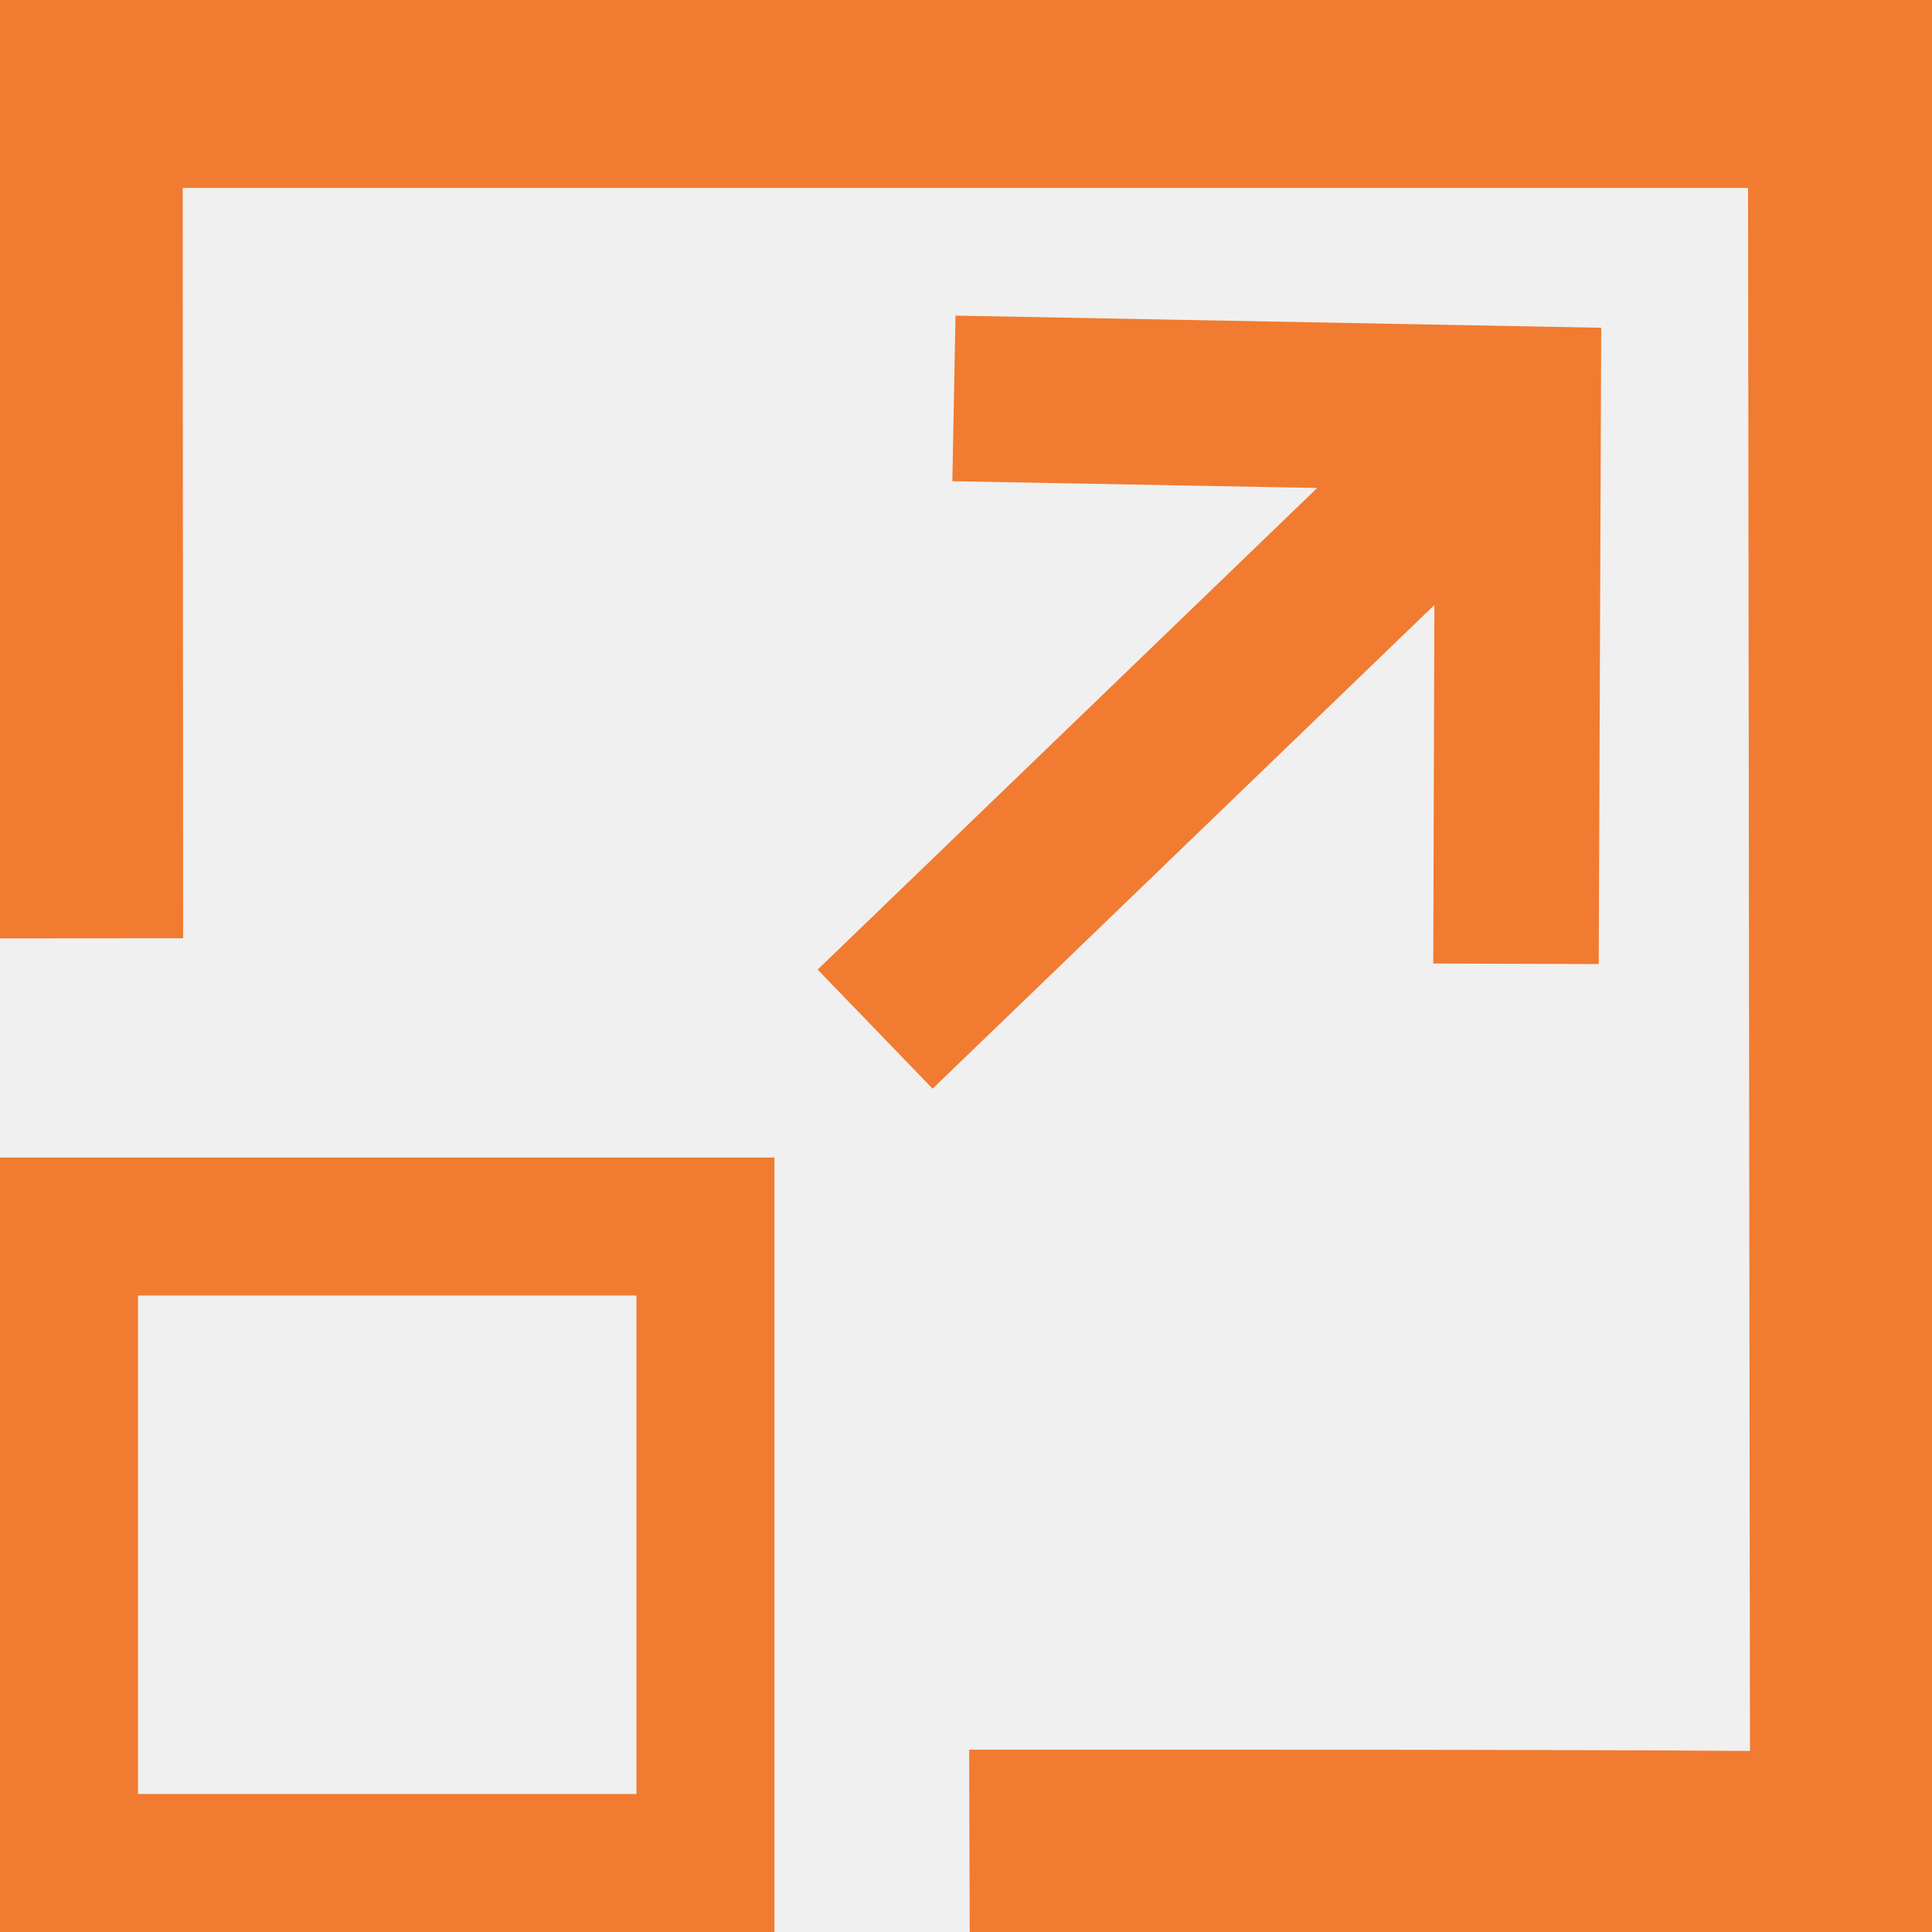
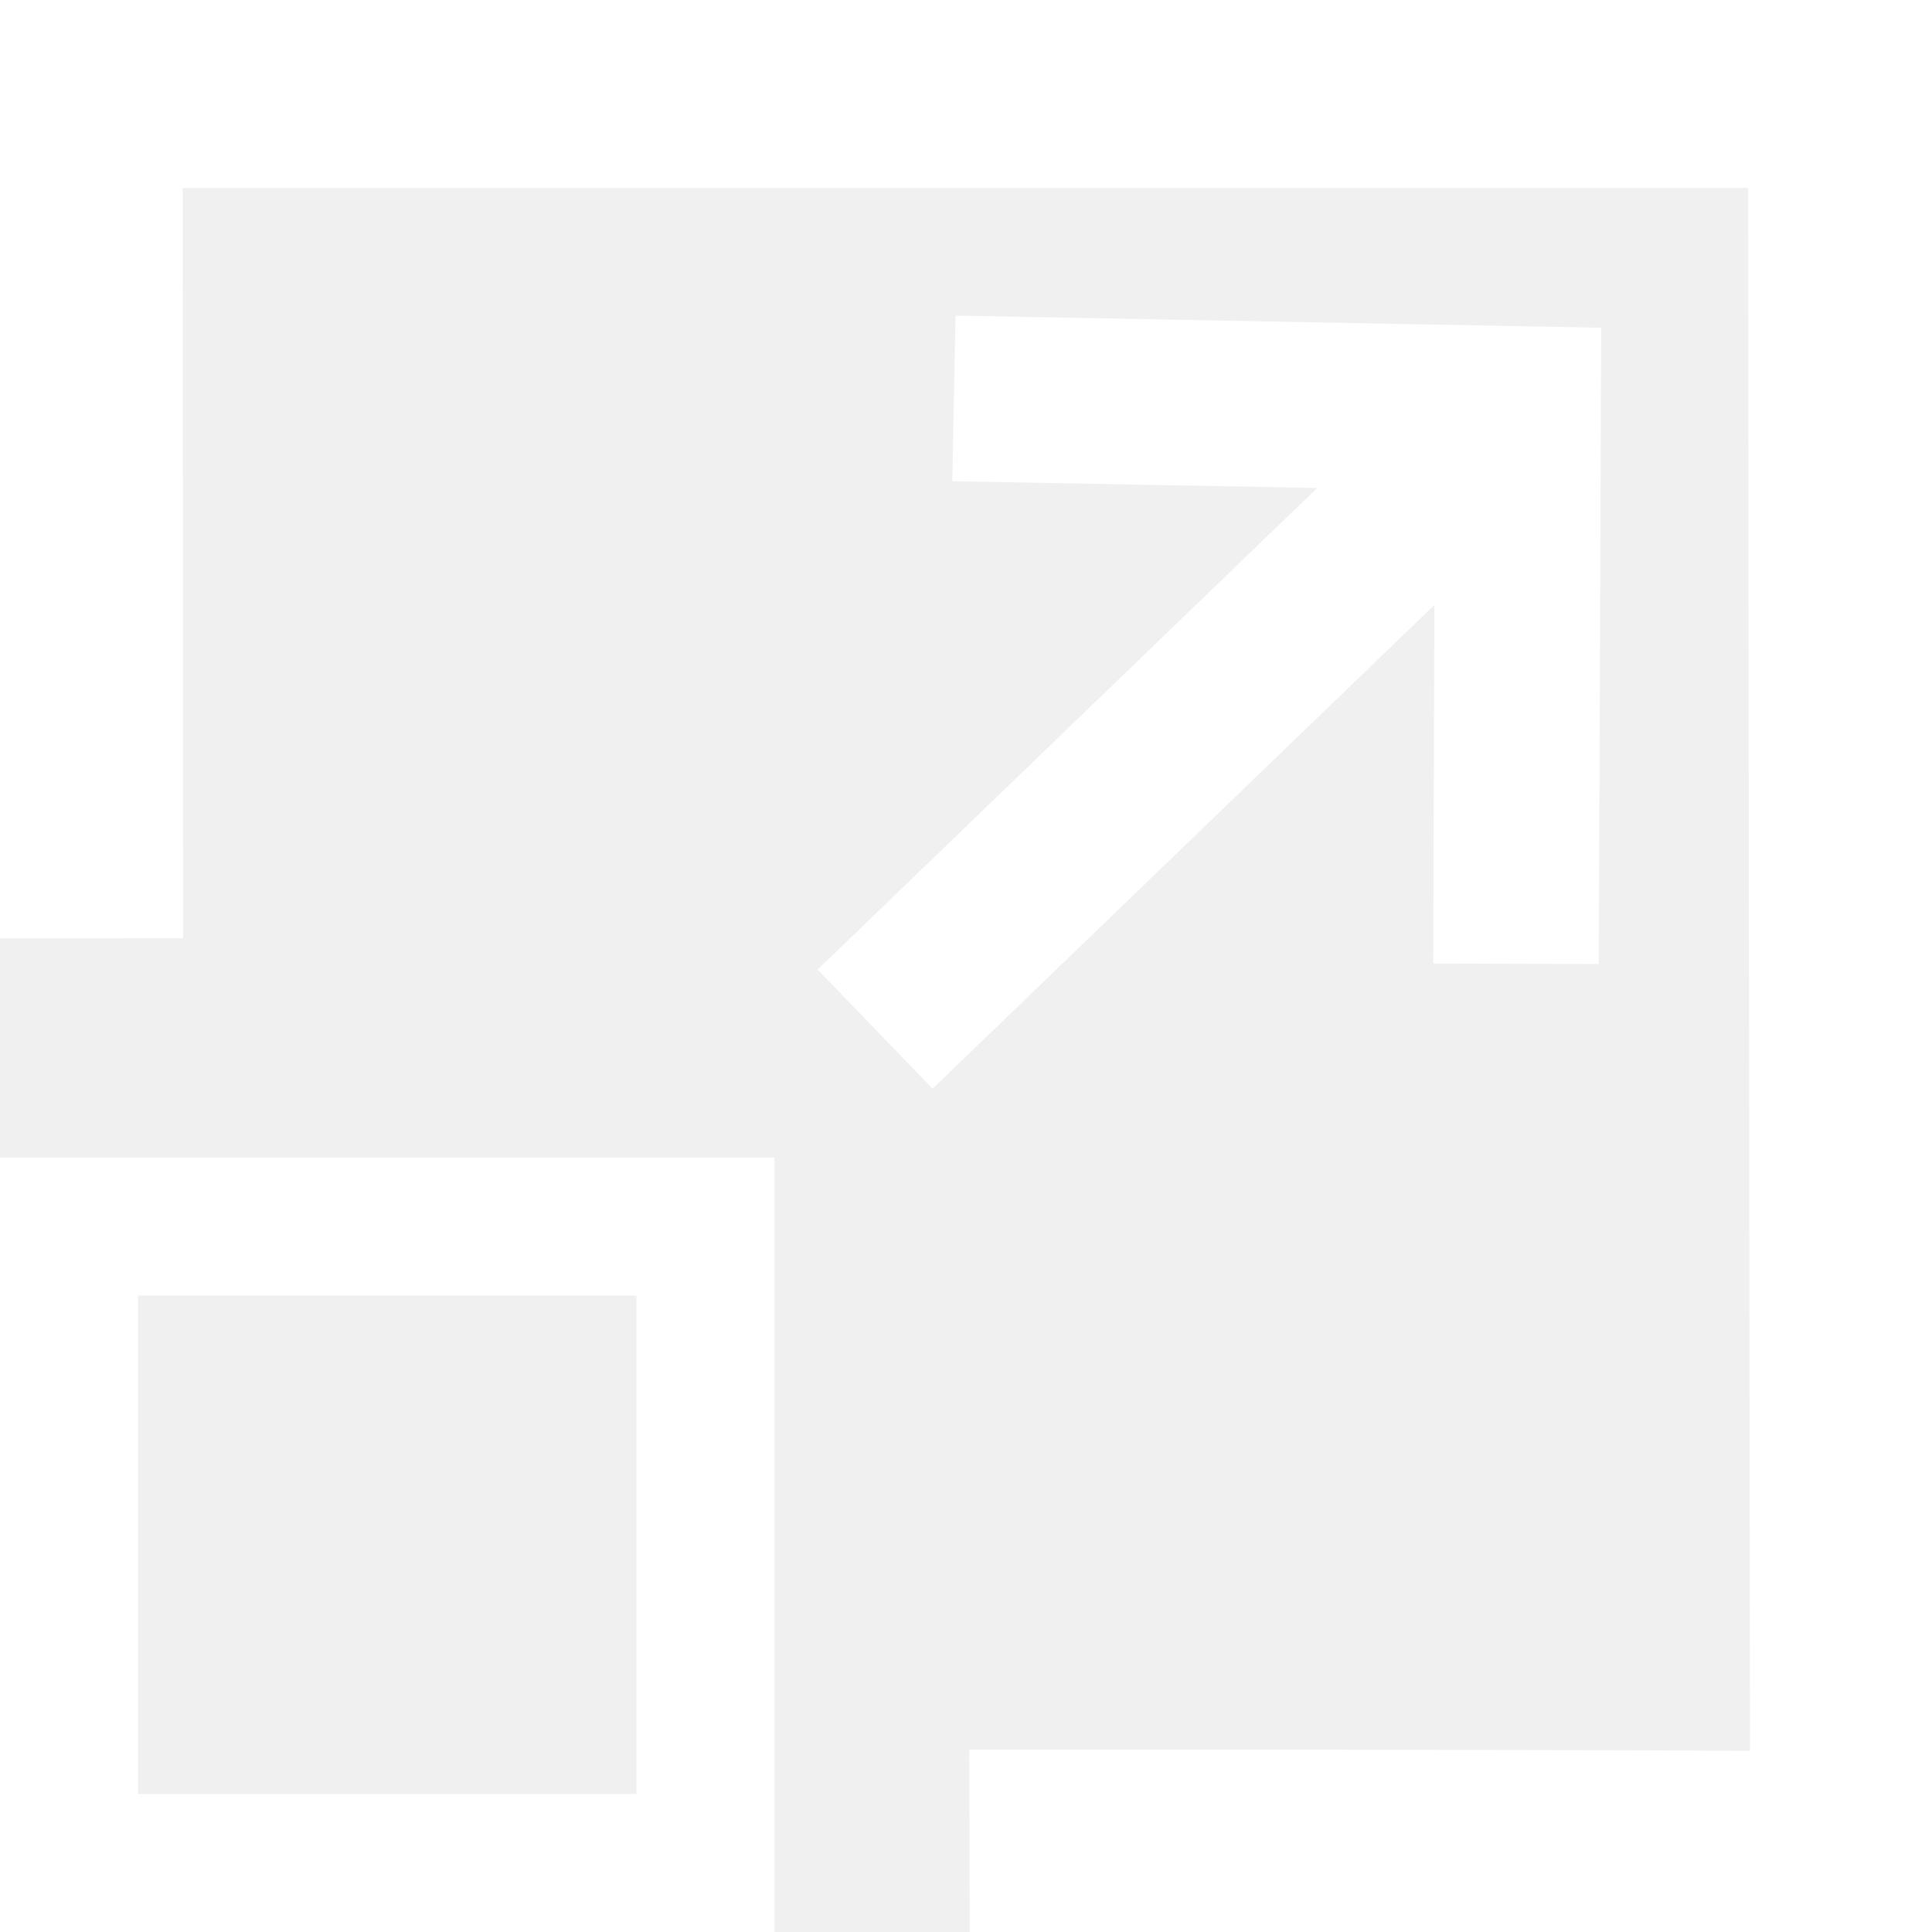
<svg xmlns="http://www.w3.org/2000/svg" version="1.1" id="expand" x="0px" y="0px" viewBox="0 0 14 14" style="enable-background:new 0 0 14 14;" xml:space="preserve">
-   <path fill="#F17B31" d="M14,0v14c-1.697,0.012-5.275,0.006-6.973,0.003l-0.004-1.324  c0,0,4.28-0.003,5.658,0.009L12.667,1.362c-3.747,0-7.516,0-11.343,0  c0,0.361,0.003,5.437,0.003,5.437L0,6.8V0H14z M10.386,6.982l1.199,0.004  L11.603,2.375L6.924,2.287L6.901,3.487l2.644,0.049L5.925,7.026l0.833,0.863  l3.636-3.505L10.386,6.982z M0,8.388h5.612V14H0V8.388z M1,13h3.612V9.388H1V13z" />
+   <path fill="#fff" d="M14,0v14c-1.697,0.012-5.275,0.006-6.973,0.003l-0.004-1.324  c0,0,4.28-0.003,5.658,0.009L12.667,1.362c-3.747,0-7.516,0-11.343,0  c0,0.361,0.003,5.437,0.003,5.437L0,6.8V0H14z M10.386,6.982l1.199,0.004  L11.603,2.375L6.924,2.287L6.901,3.487l2.644,0.049L5.925,7.026l0.833,0.863  l3.636-3.505L10.386,6.982z M0,8.388h5.612V14H0V8.388z M1,13h3.612V9.388H1V13z" />
</svg>
